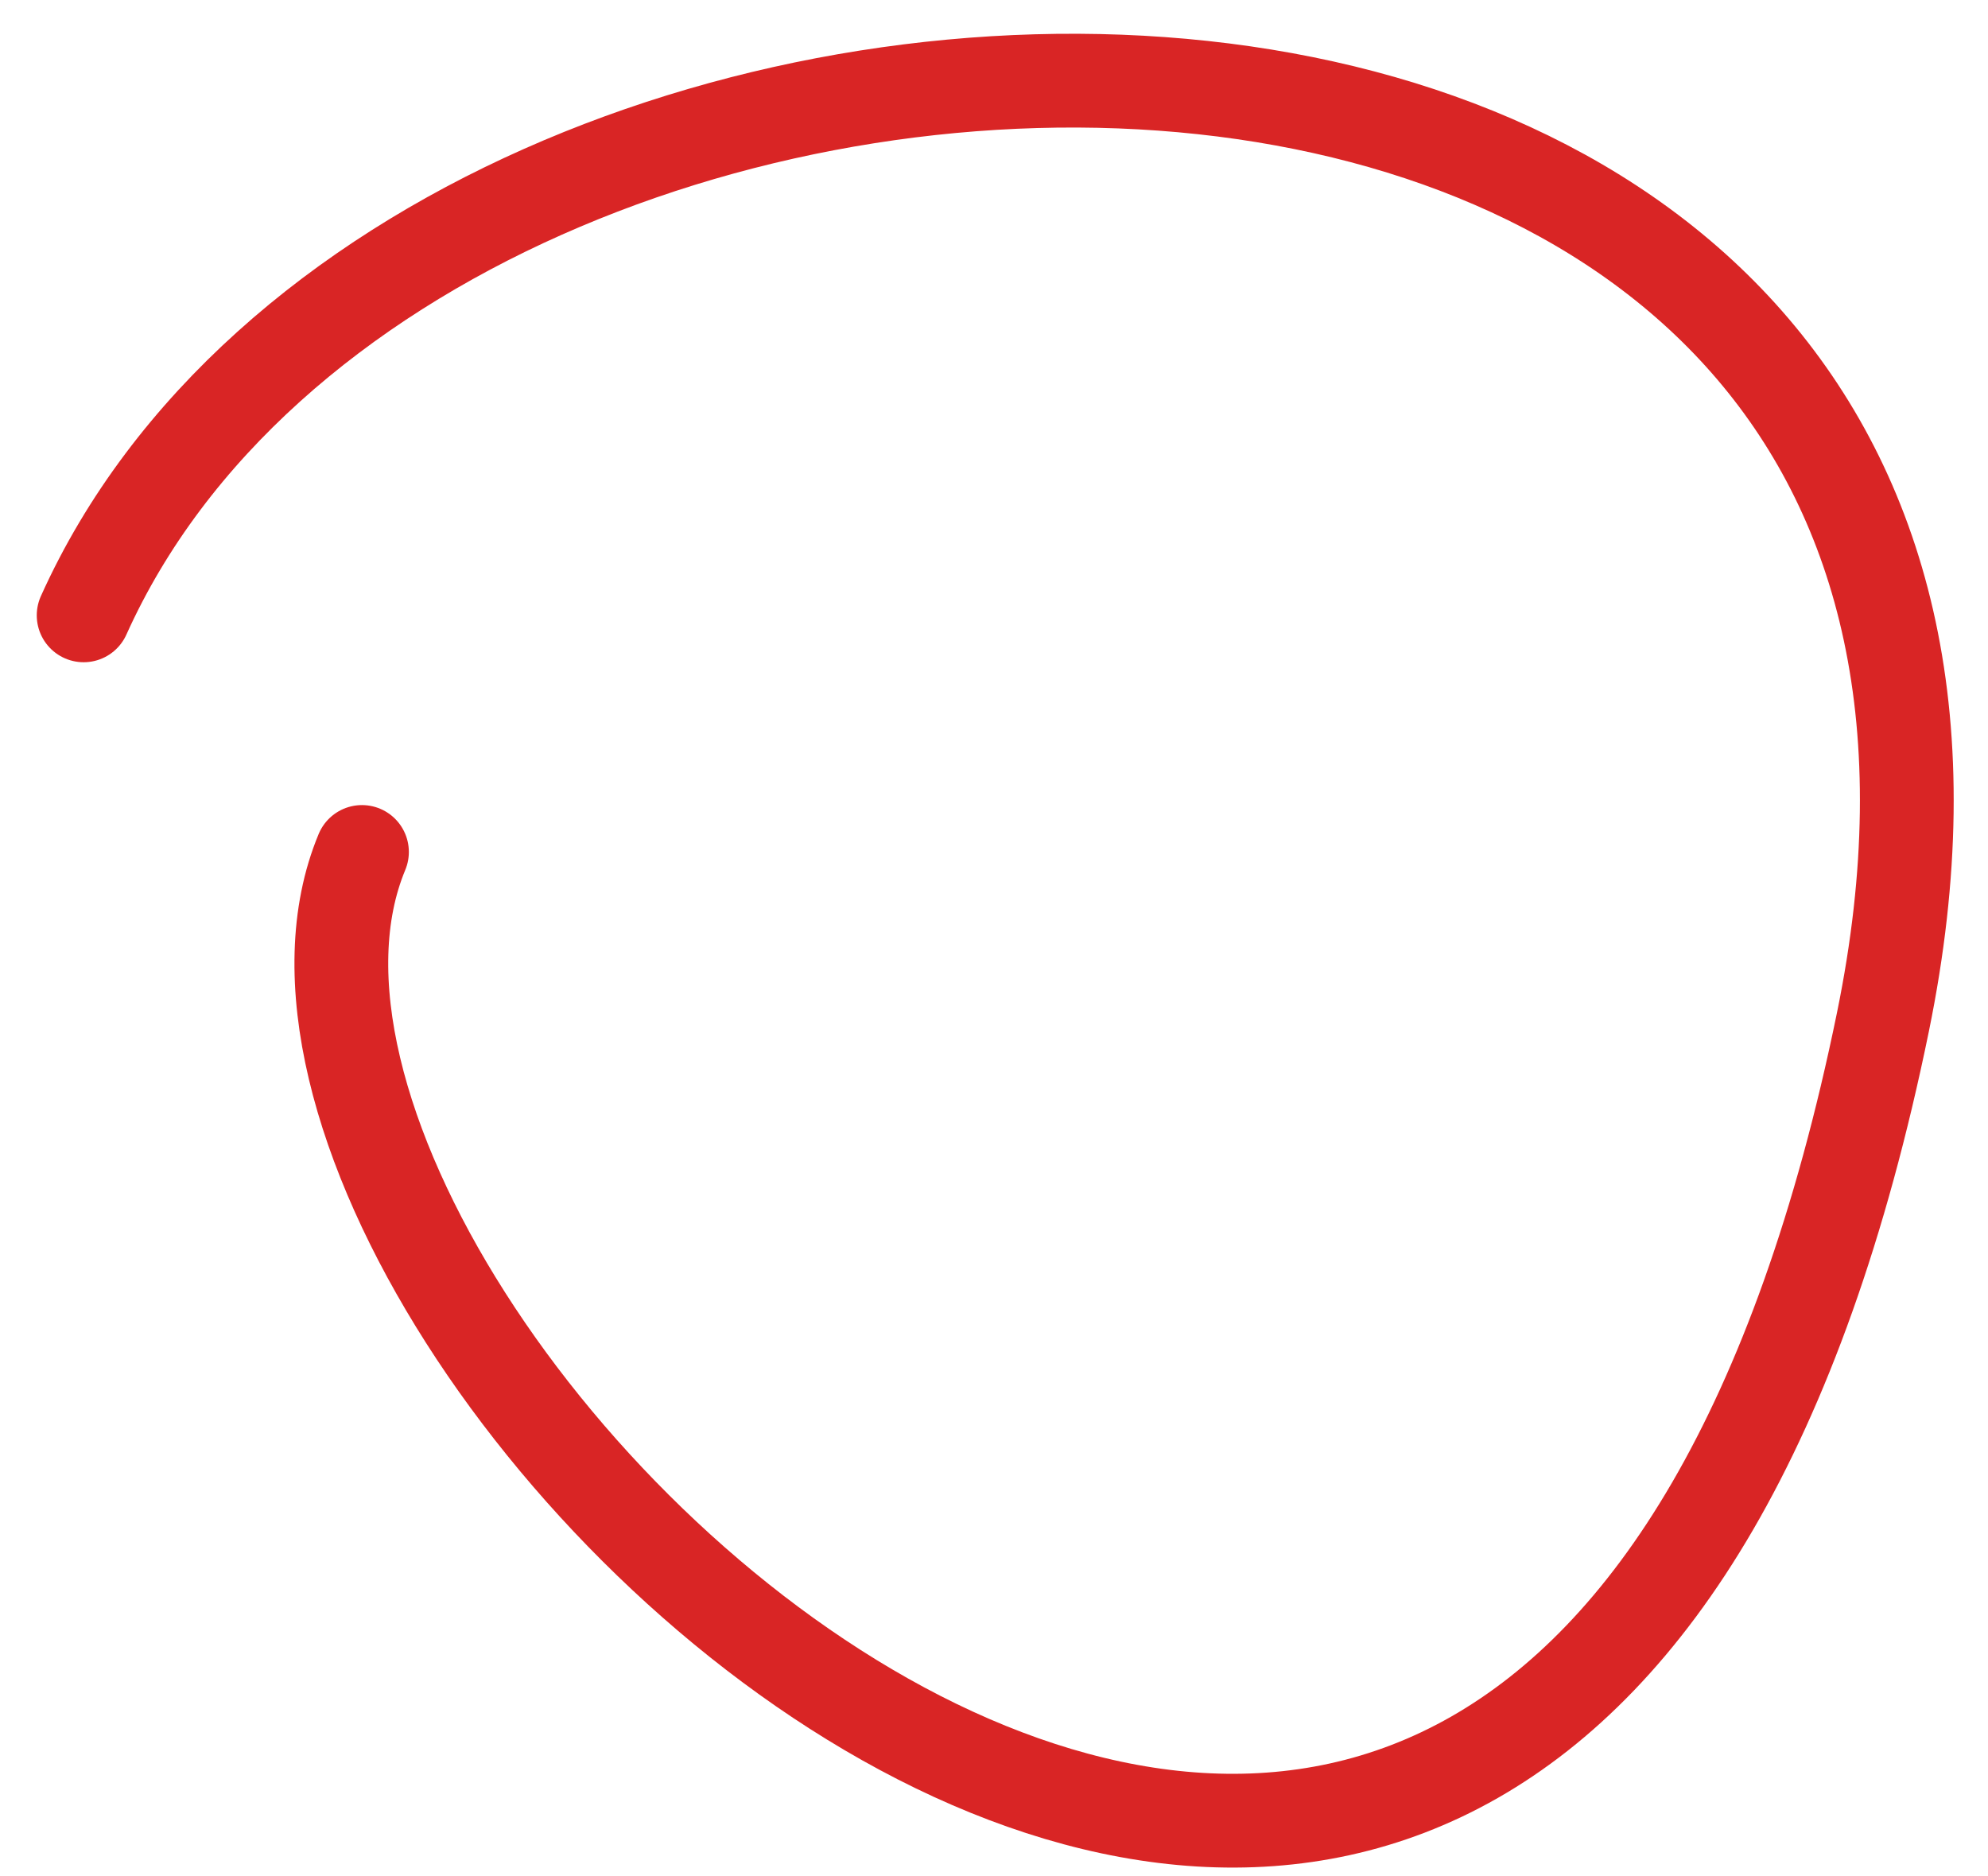
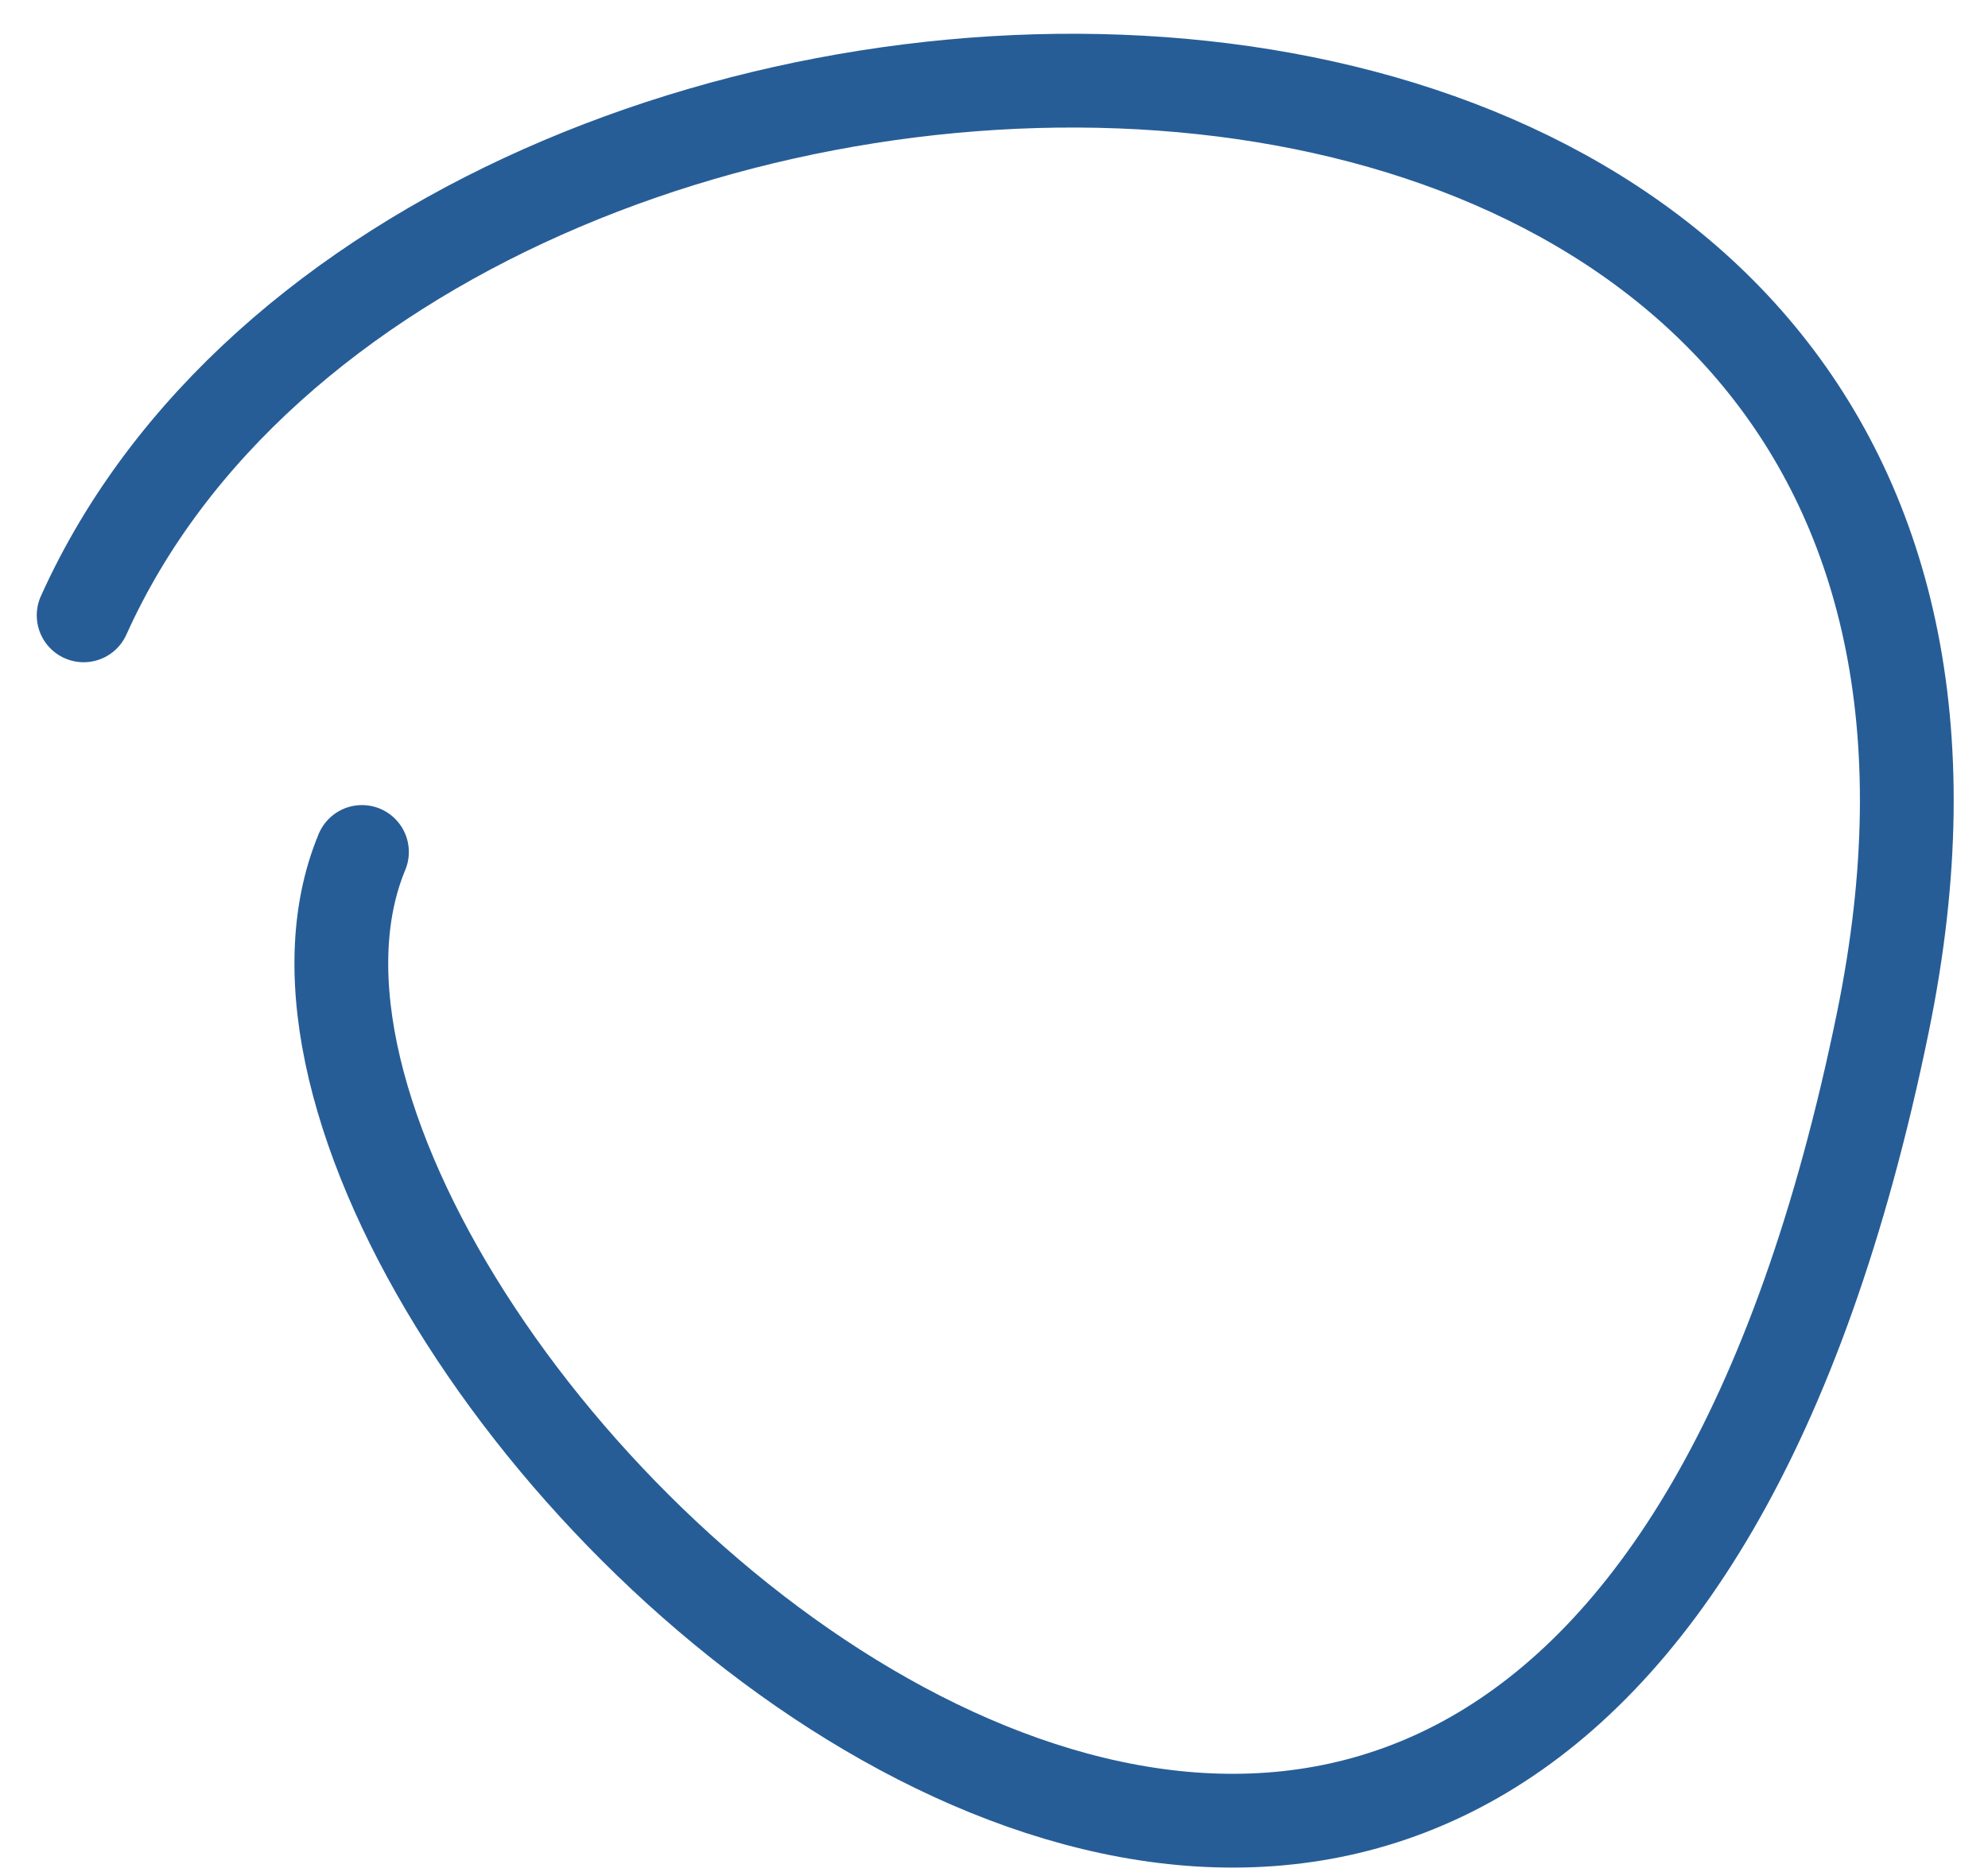
<svg xmlns="http://www.w3.org/2000/svg" width="53" height="50" viewBox="0 0 53 50" fill="none">
-   <path d="M9.65 22.712C4.17 35.883 41.231 70.993 50.198 27.249C56.716 -4.552 11.312 -3.774 2.23 16.404" stroke="#D92525" stroke-width="2.5" stroke-linecap="round" />
+   <path d="M9.65 22.712C4.17 35.883 41.231 70.993 50.198 27.249C56.716 -4.552 11.312 -3.774 2.23 16.404" stroke="#265D97" stroke-width="2.5" stroke-linecap="round" />
</svg>
